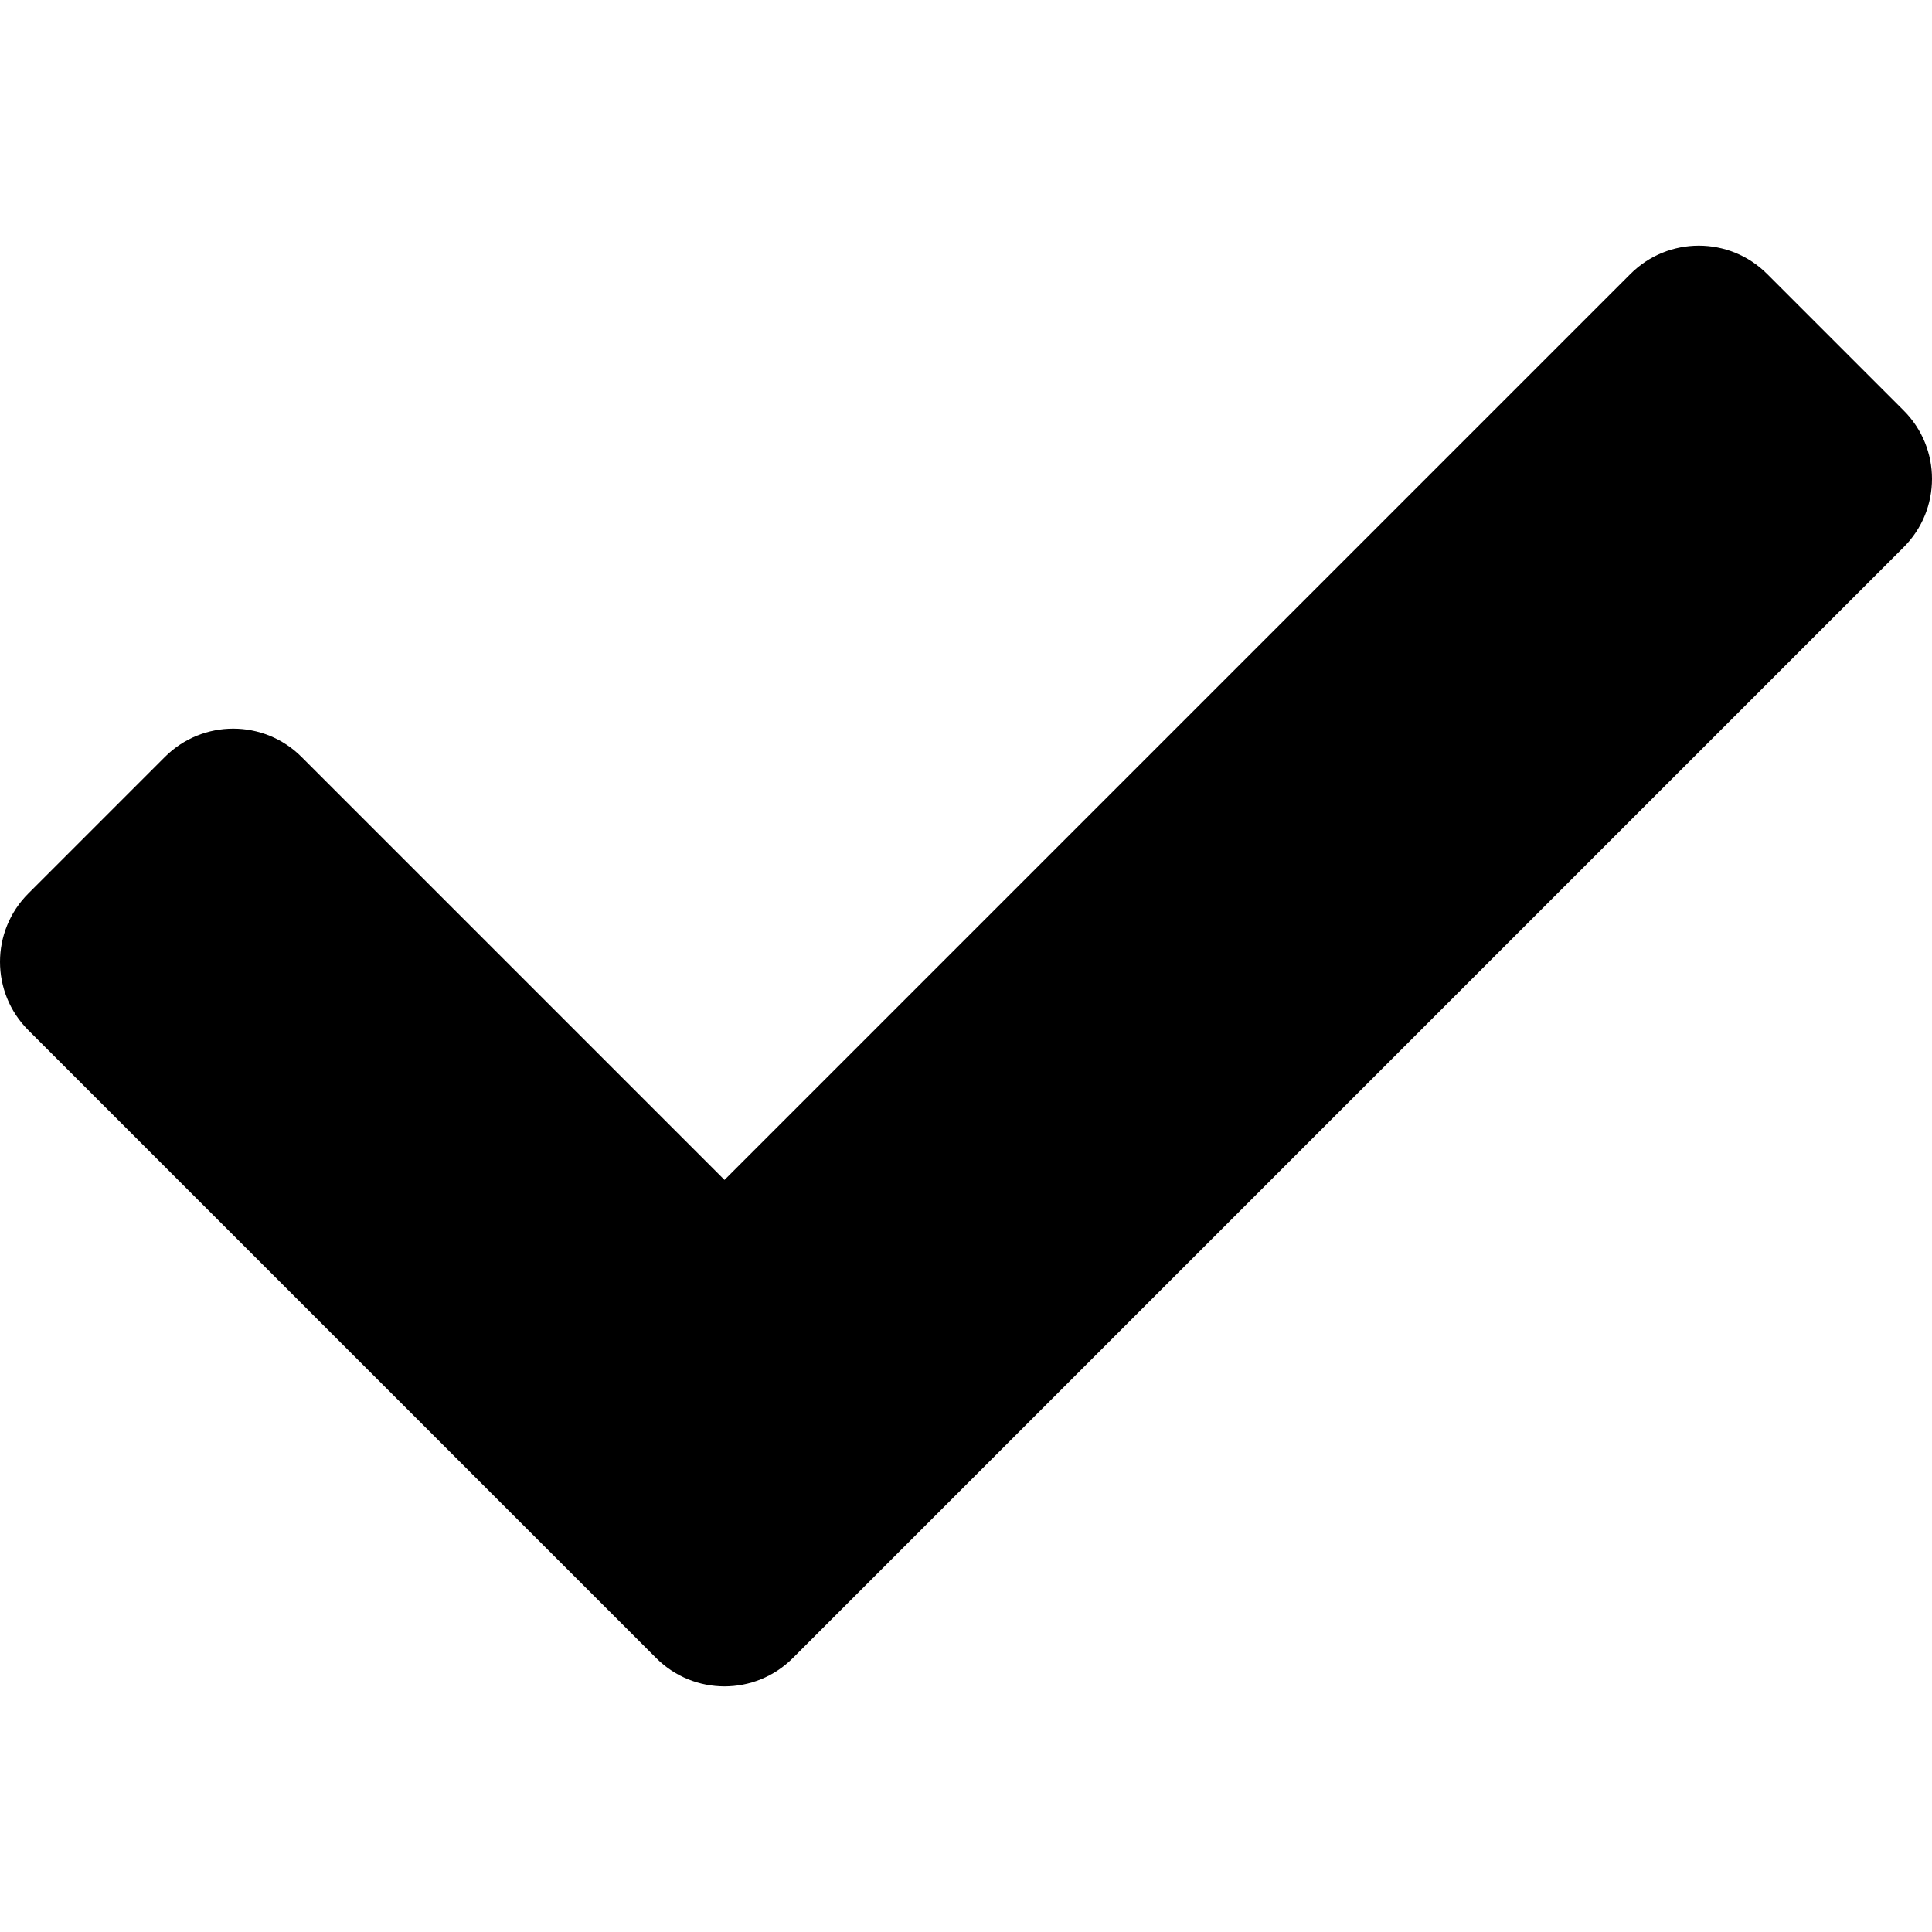
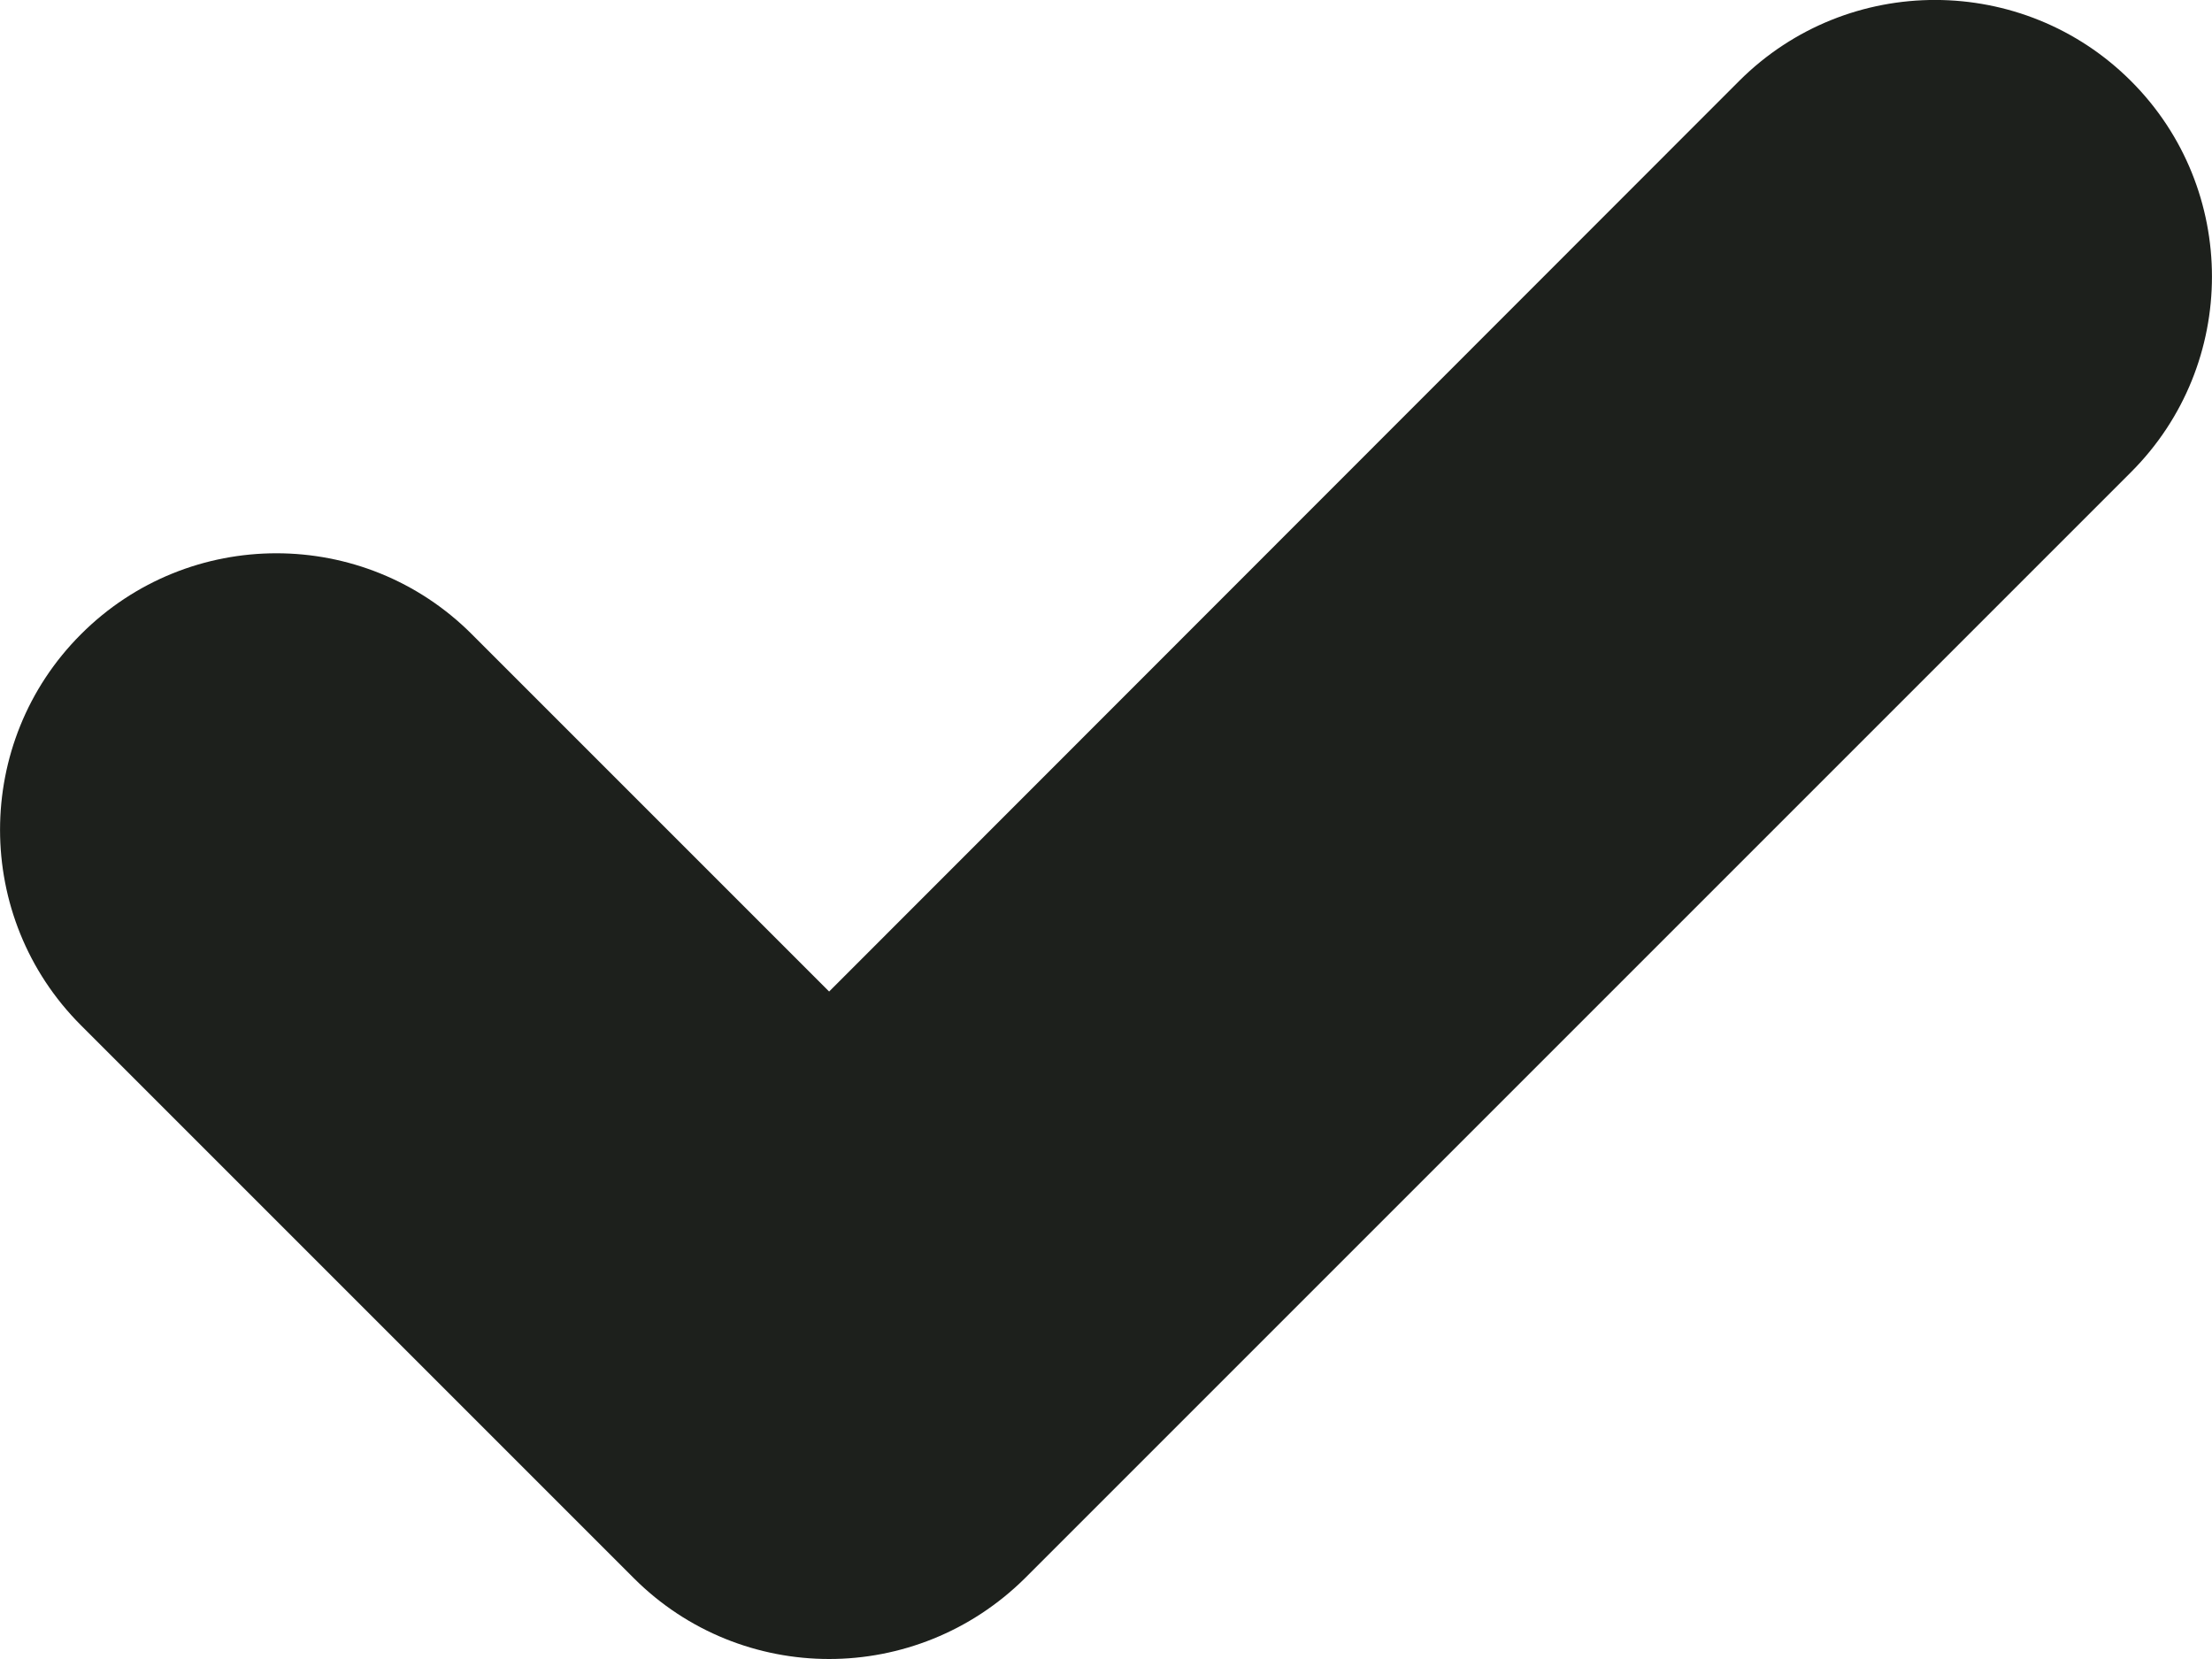
- <svg xmlns="http://www.w3.org/2000/svg" aria-hidden="true" focusable="false" data-prefix="fas" data-icon="check" class="svg-inline--fa fa-check fa-w-16" role="img" viewBox="0 0 512 512">
-   <path fill="currentColor" d="M173.898 439.404l-166.4-166.4c-9.997-9.997-9.997-26.206 0-36.204l36.203-36.204c9.997-9.998 26.207-9.998 36.204 0L192 312.69 432.095 72.596c9.997-9.997 26.207-9.997 36.204 0l36.203 36.204c9.997 9.997 9.997 26.206 0 36.204l-294.4 294.401c-9.998 9.997-26.207 9.997-36.204-.001z" />
+ <svg xmlns="http://www.w3.org/2000/svg" width="12px" height="9px" viewBox="0 0 12 9" version="1.1">
+   <g id="Screens" stroke="none" stroke-width="1" fill="none" fill-rule="evenodd">
+     <g id="Test" transform="translate(-534, -268)" fill="#1D201C">
+       <g id="Activity" transform="translate(490, 166)">
+         <g id="Today" transform="translate(30, 35)">
+           <g id="Item" transform="translate(0, 51)">
+             <path d="M25.561,16.44 C24.976,15.855 24.025,15.852 23.437,16.437 L18.498,21.379 L16.56,19.441 C15.975,18.855 15.024,18.855 14.439,19.441 C13.854,20.026 13.854,20.977 14.439,21.562 L17.439,24.562 C17.73,24.853 18.114,25 18.498,25 C18.882,25 19.266,24.853 19.56,24.562 L25.561,18.561 C26.146,17.976 26.146,17.025 25.561,16.44 Z" id="Icon" />
+           </g>
+         </g>
+       </g>
+     </g>
+   </g>
</svg>
